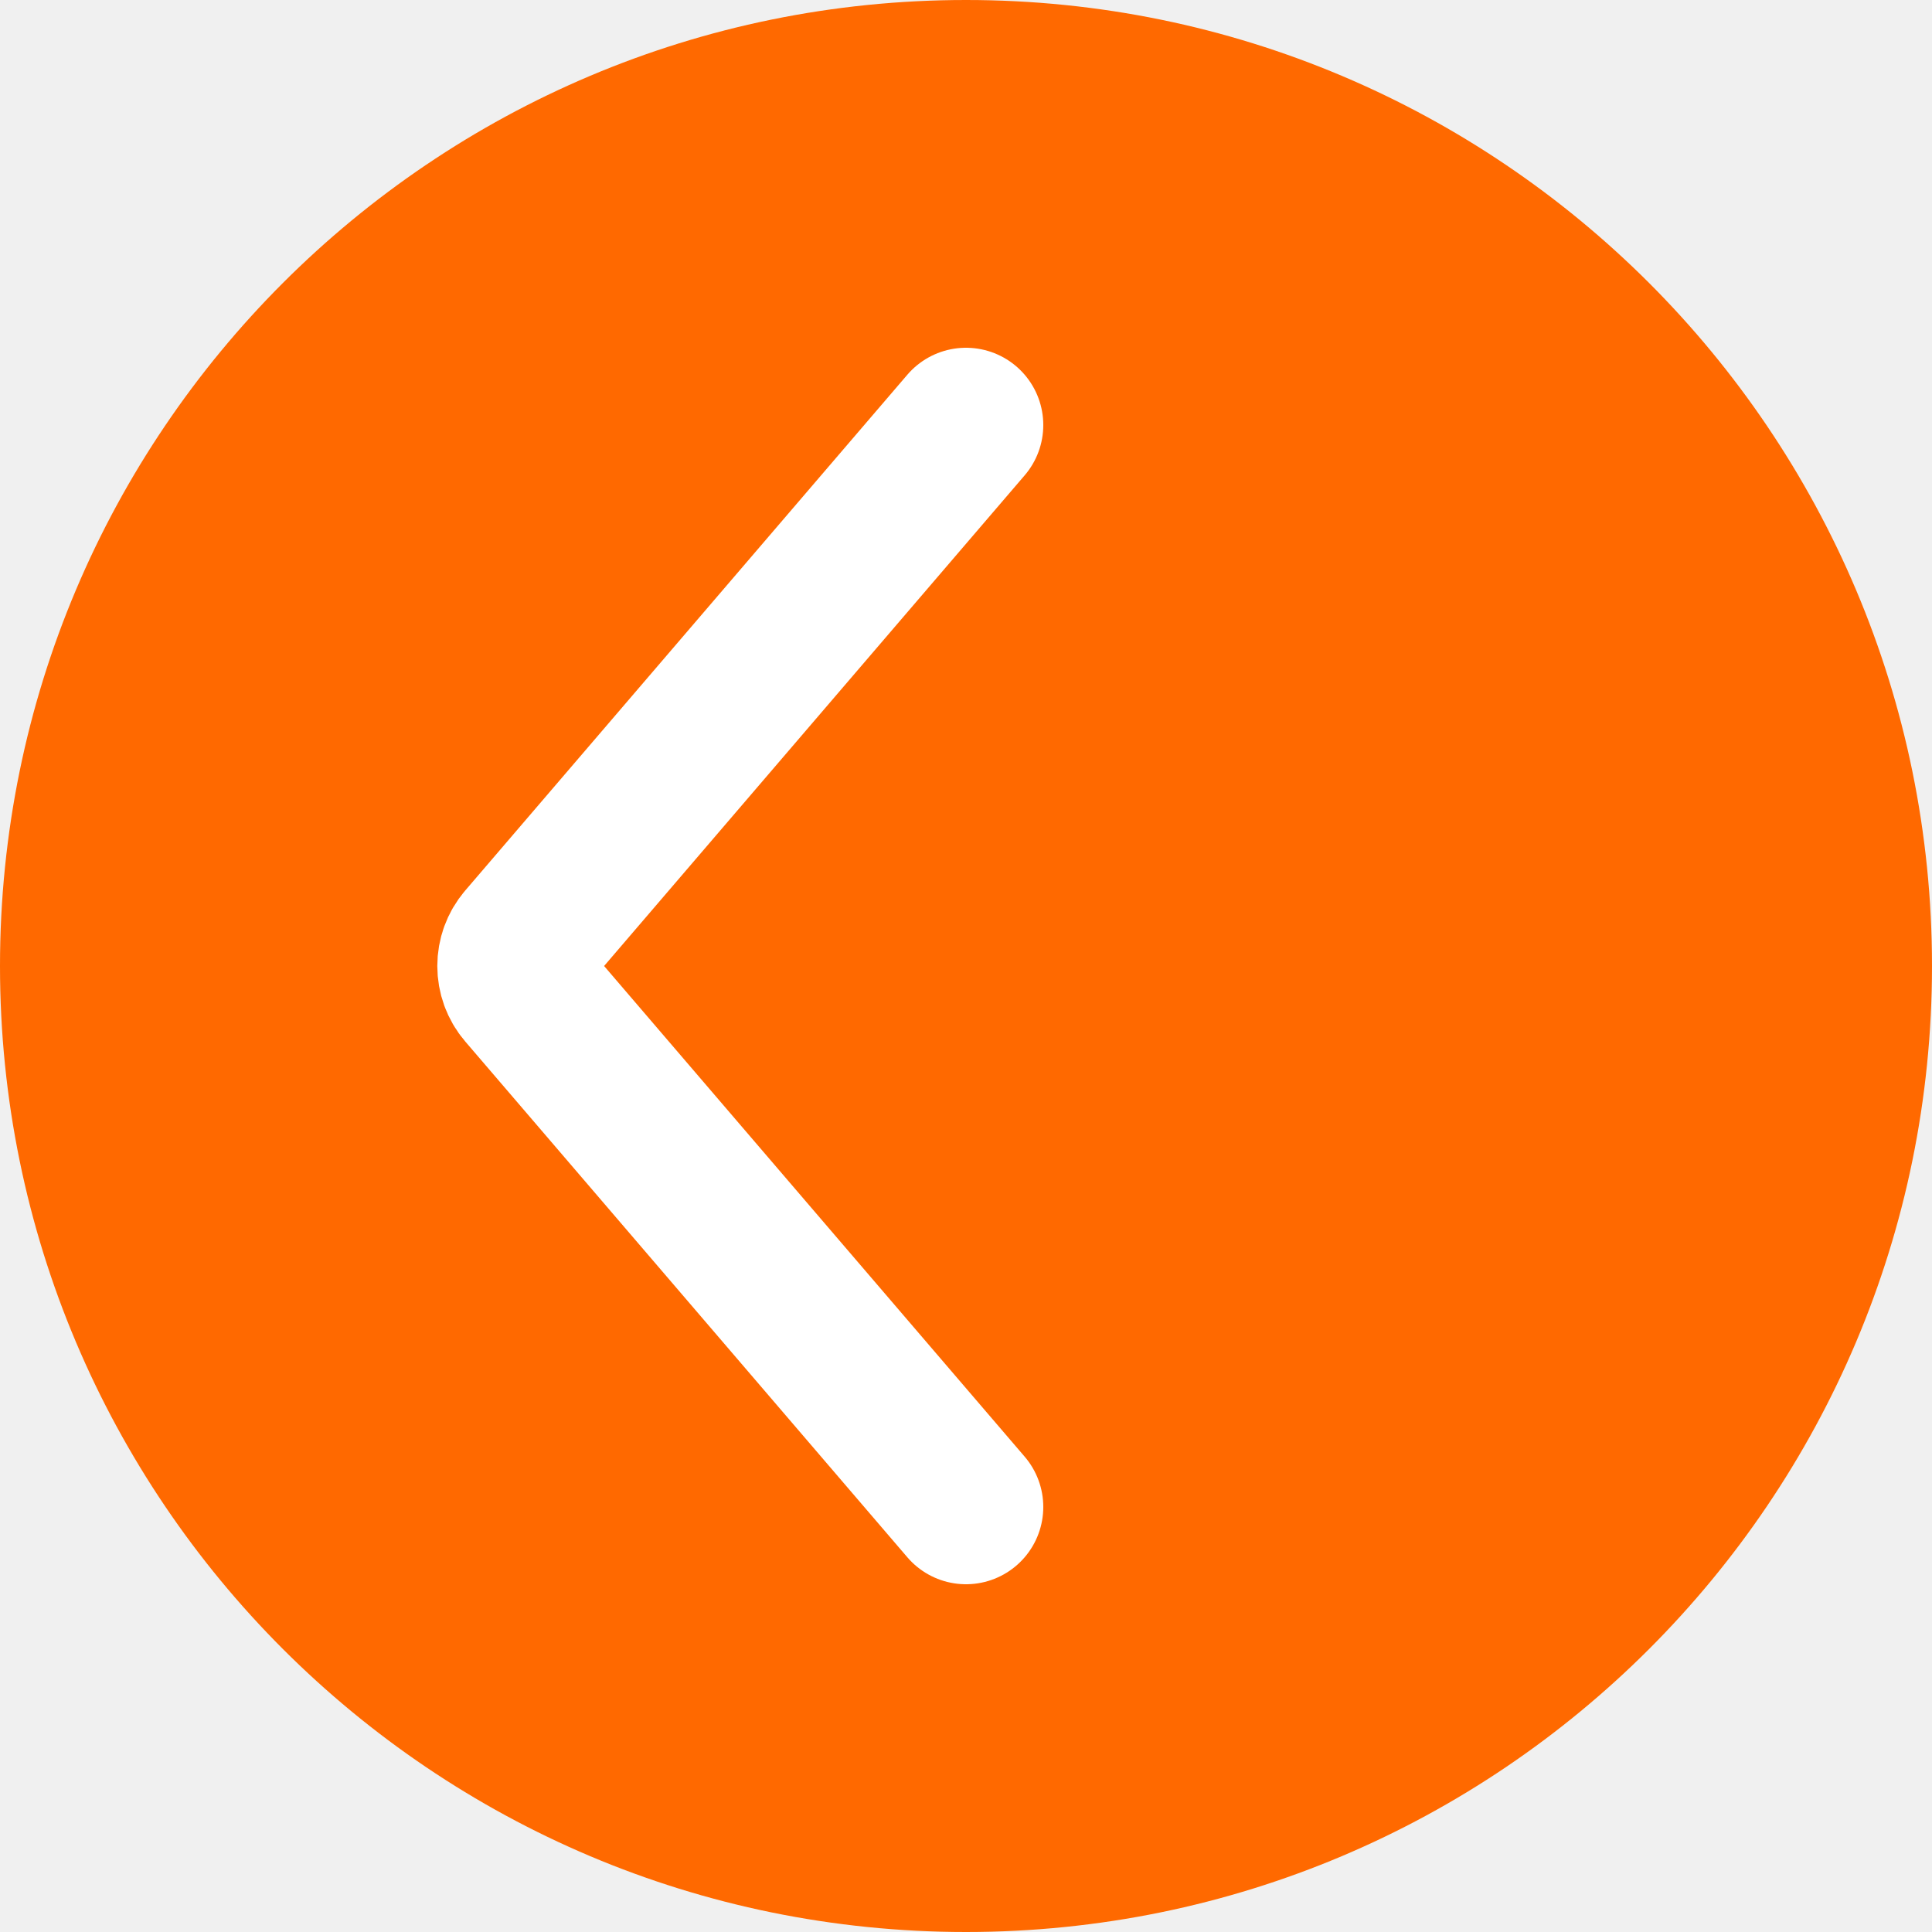
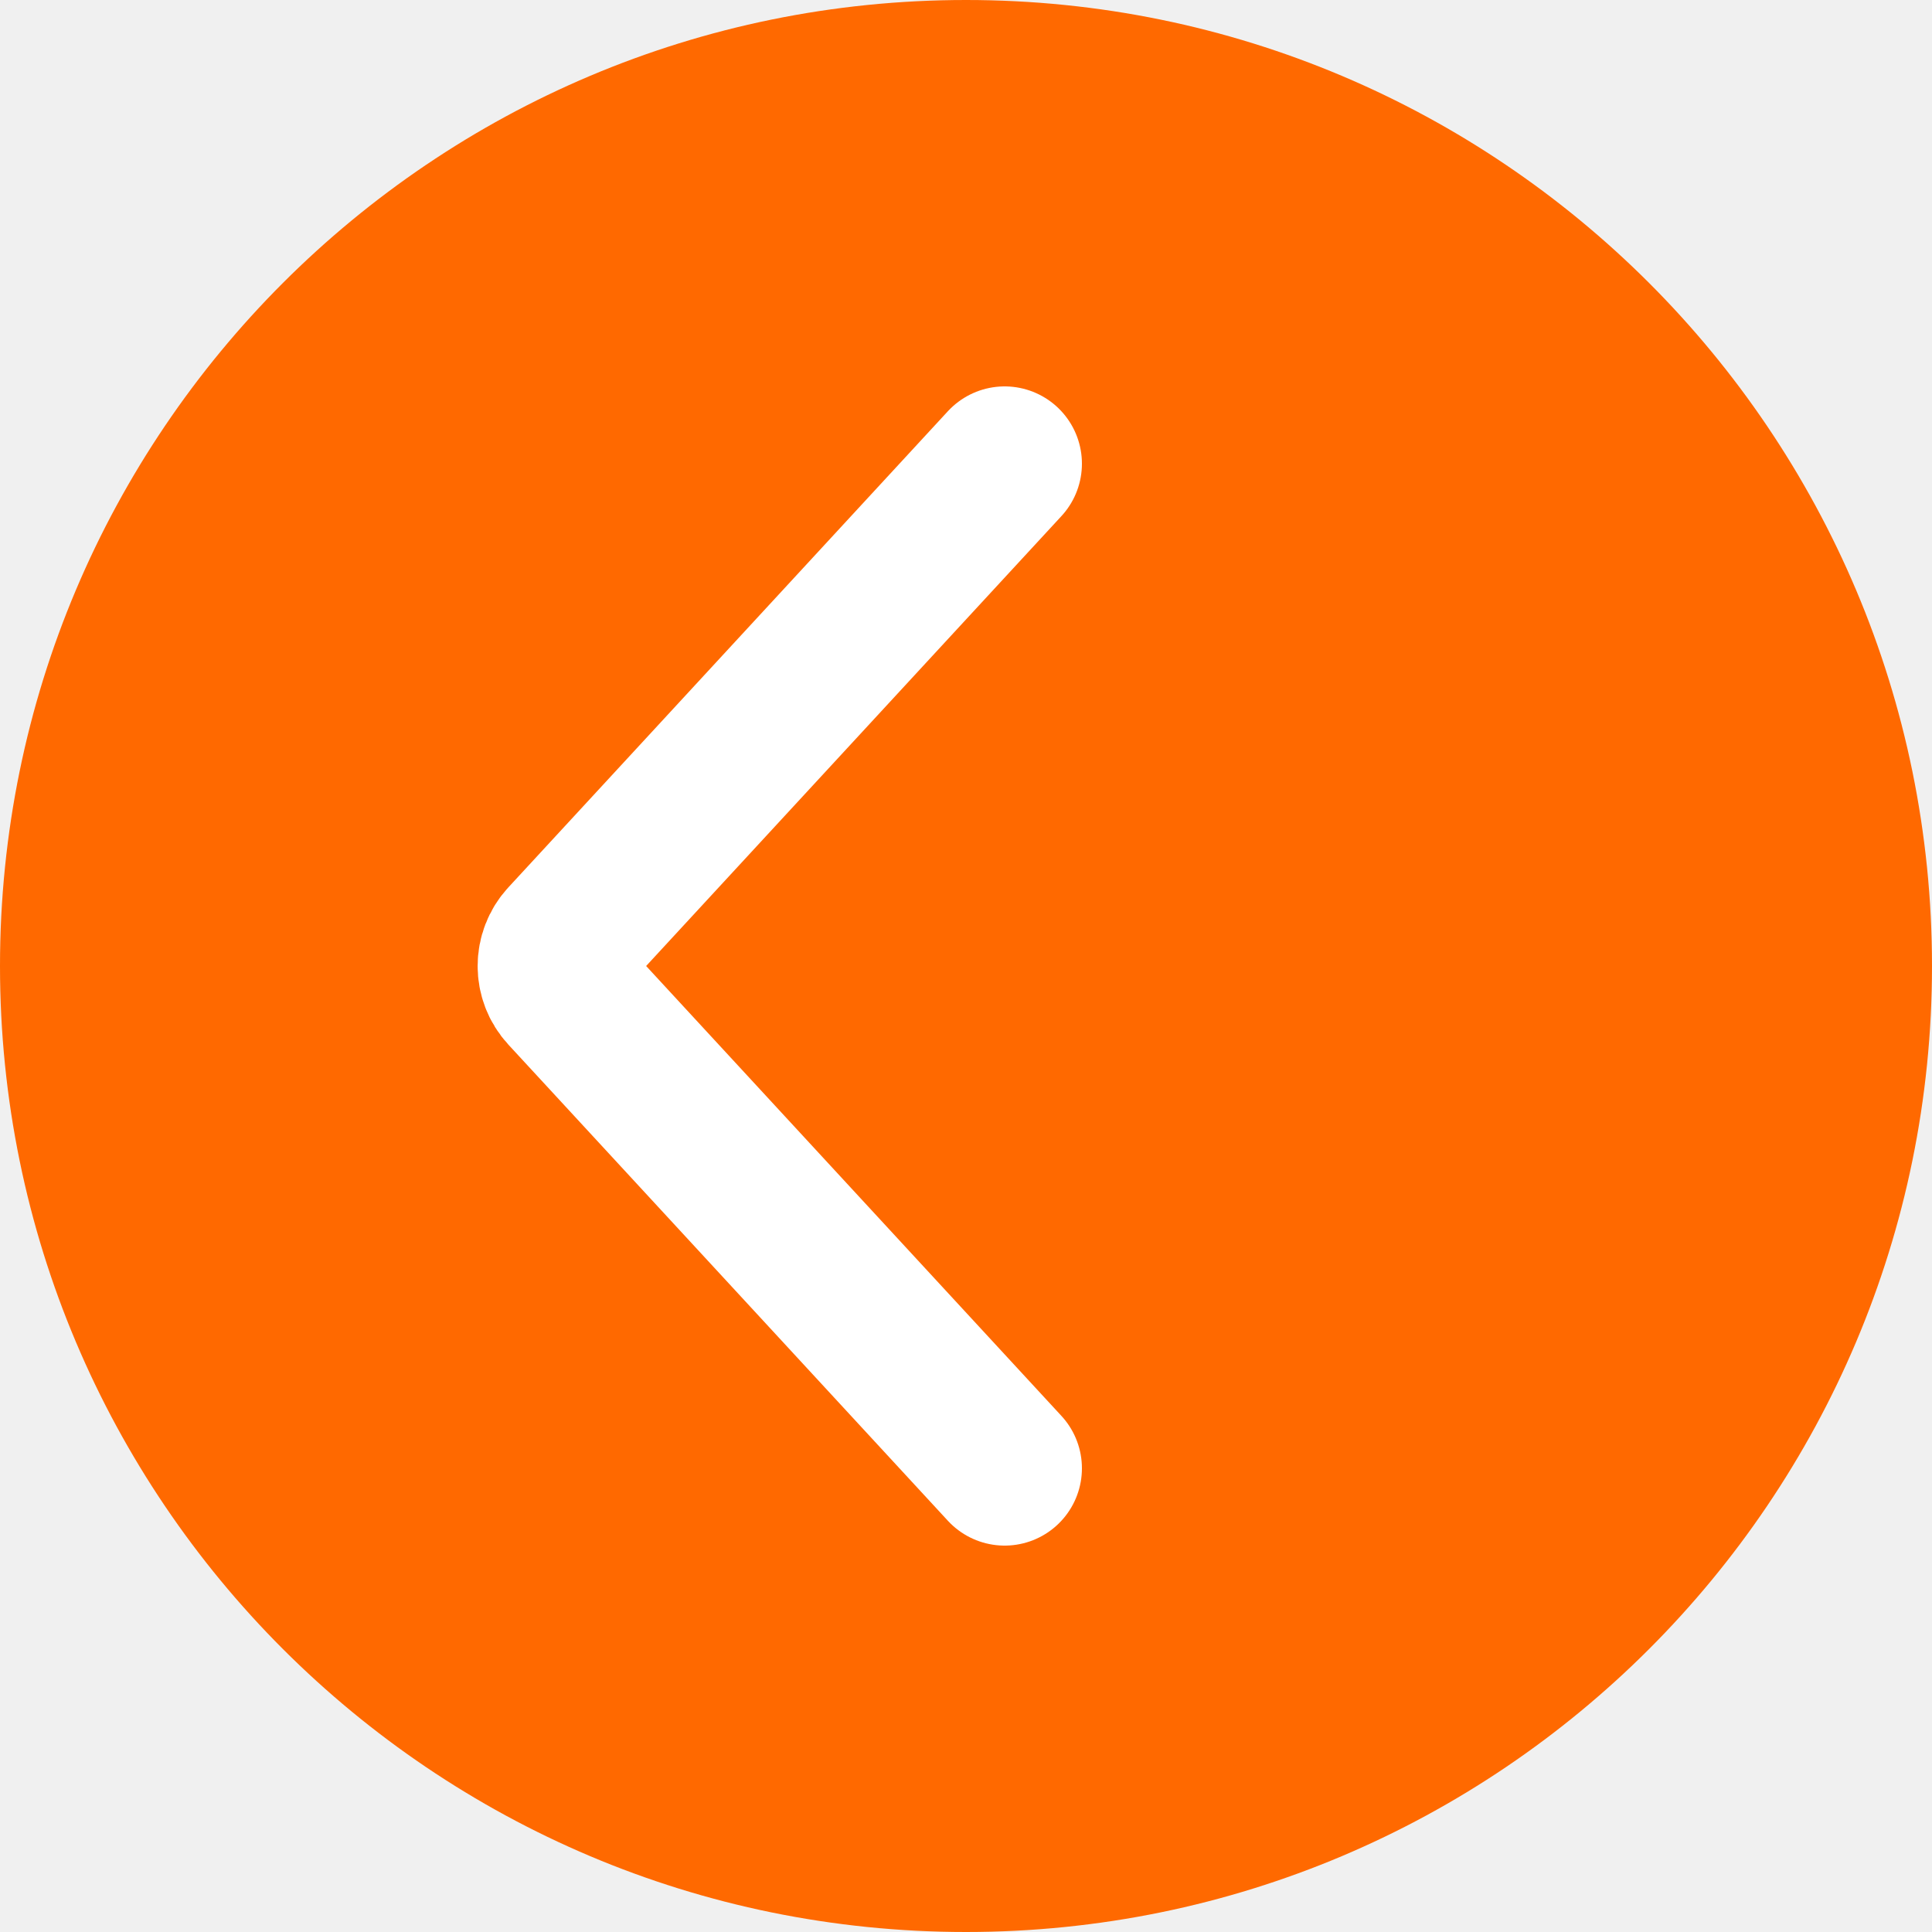
<svg xmlns="http://www.w3.org/2000/svg" width="50" height="50" viewBox="0 0 50 50" fill="none">
  <circle cx="25" cy="25" r="25" transform="rotate(-180 25 25)" fill="#FF6900" />
-   <path d="M25 11L13.558 24.349C13.237 24.724 13.237 25.276 13.558 25.651L25 39" stroke="white" stroke-width="4" stroke-linecap="round" />
+   <path d="M26 12L14.626 24.322C14.273 24.705 14.273 25.295 14.626 25.678L26 38" stroke="white" stroke-width="4" stroke-linecap="round" />
</svg>
